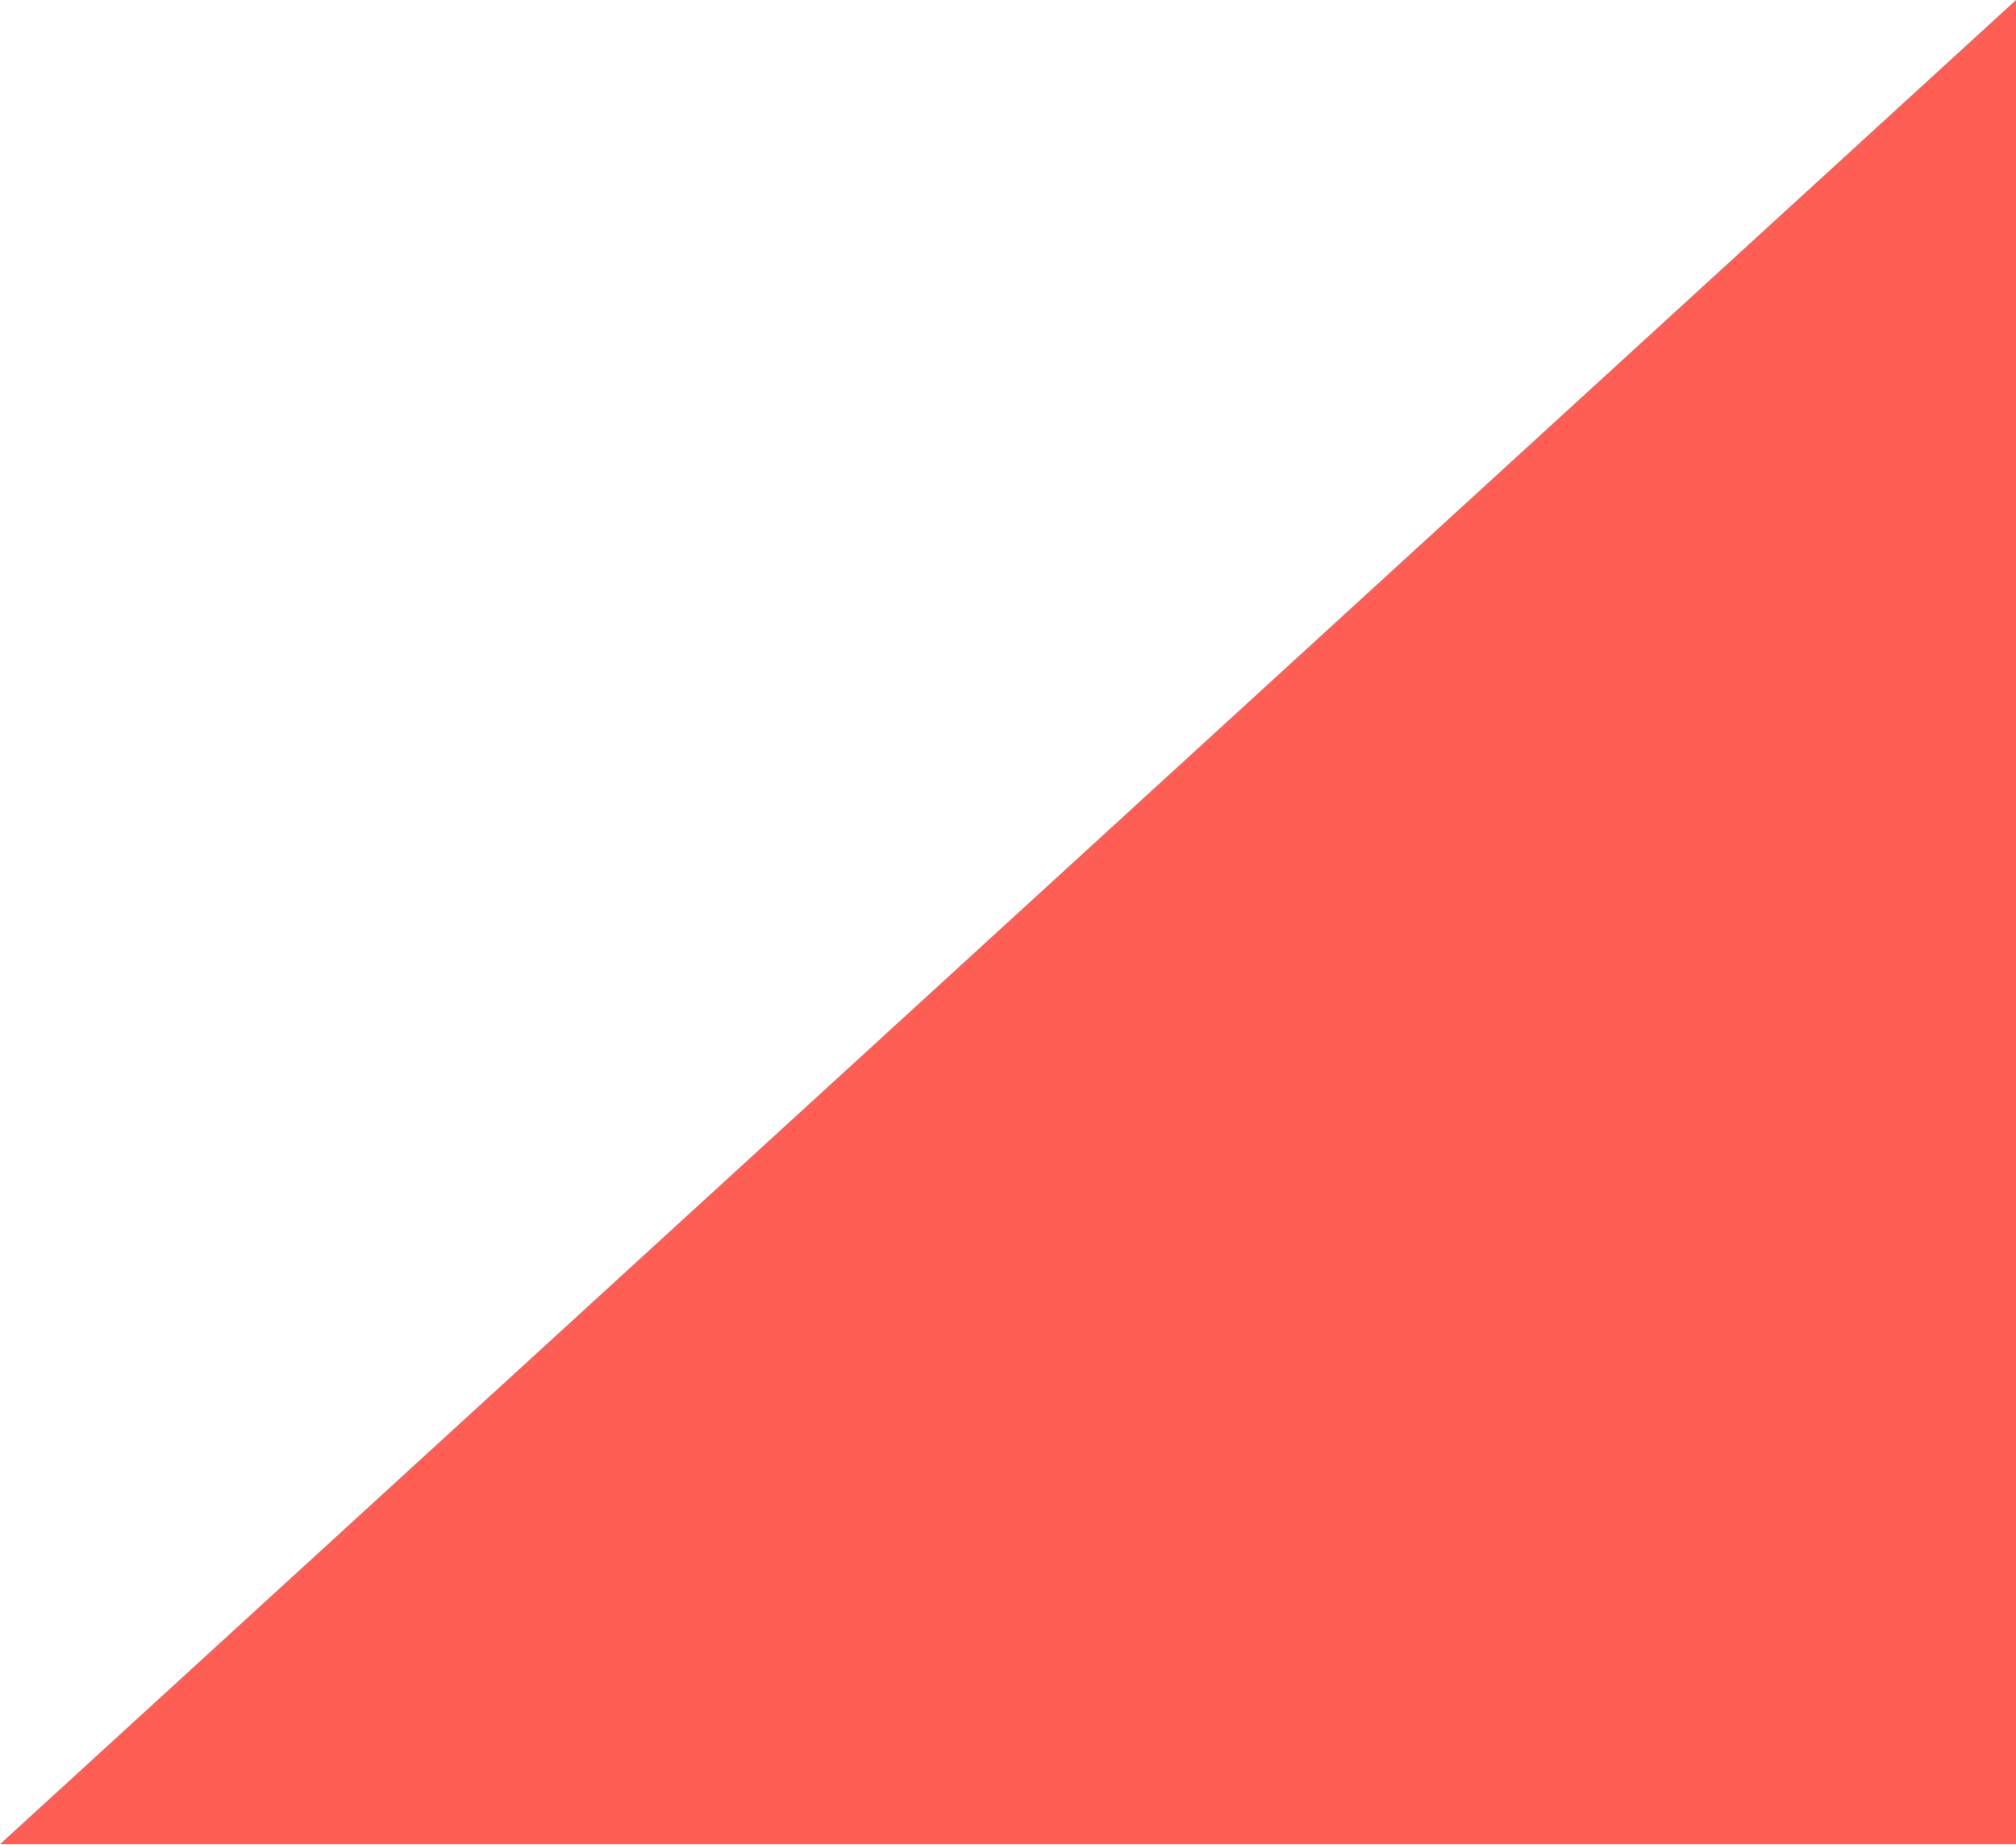
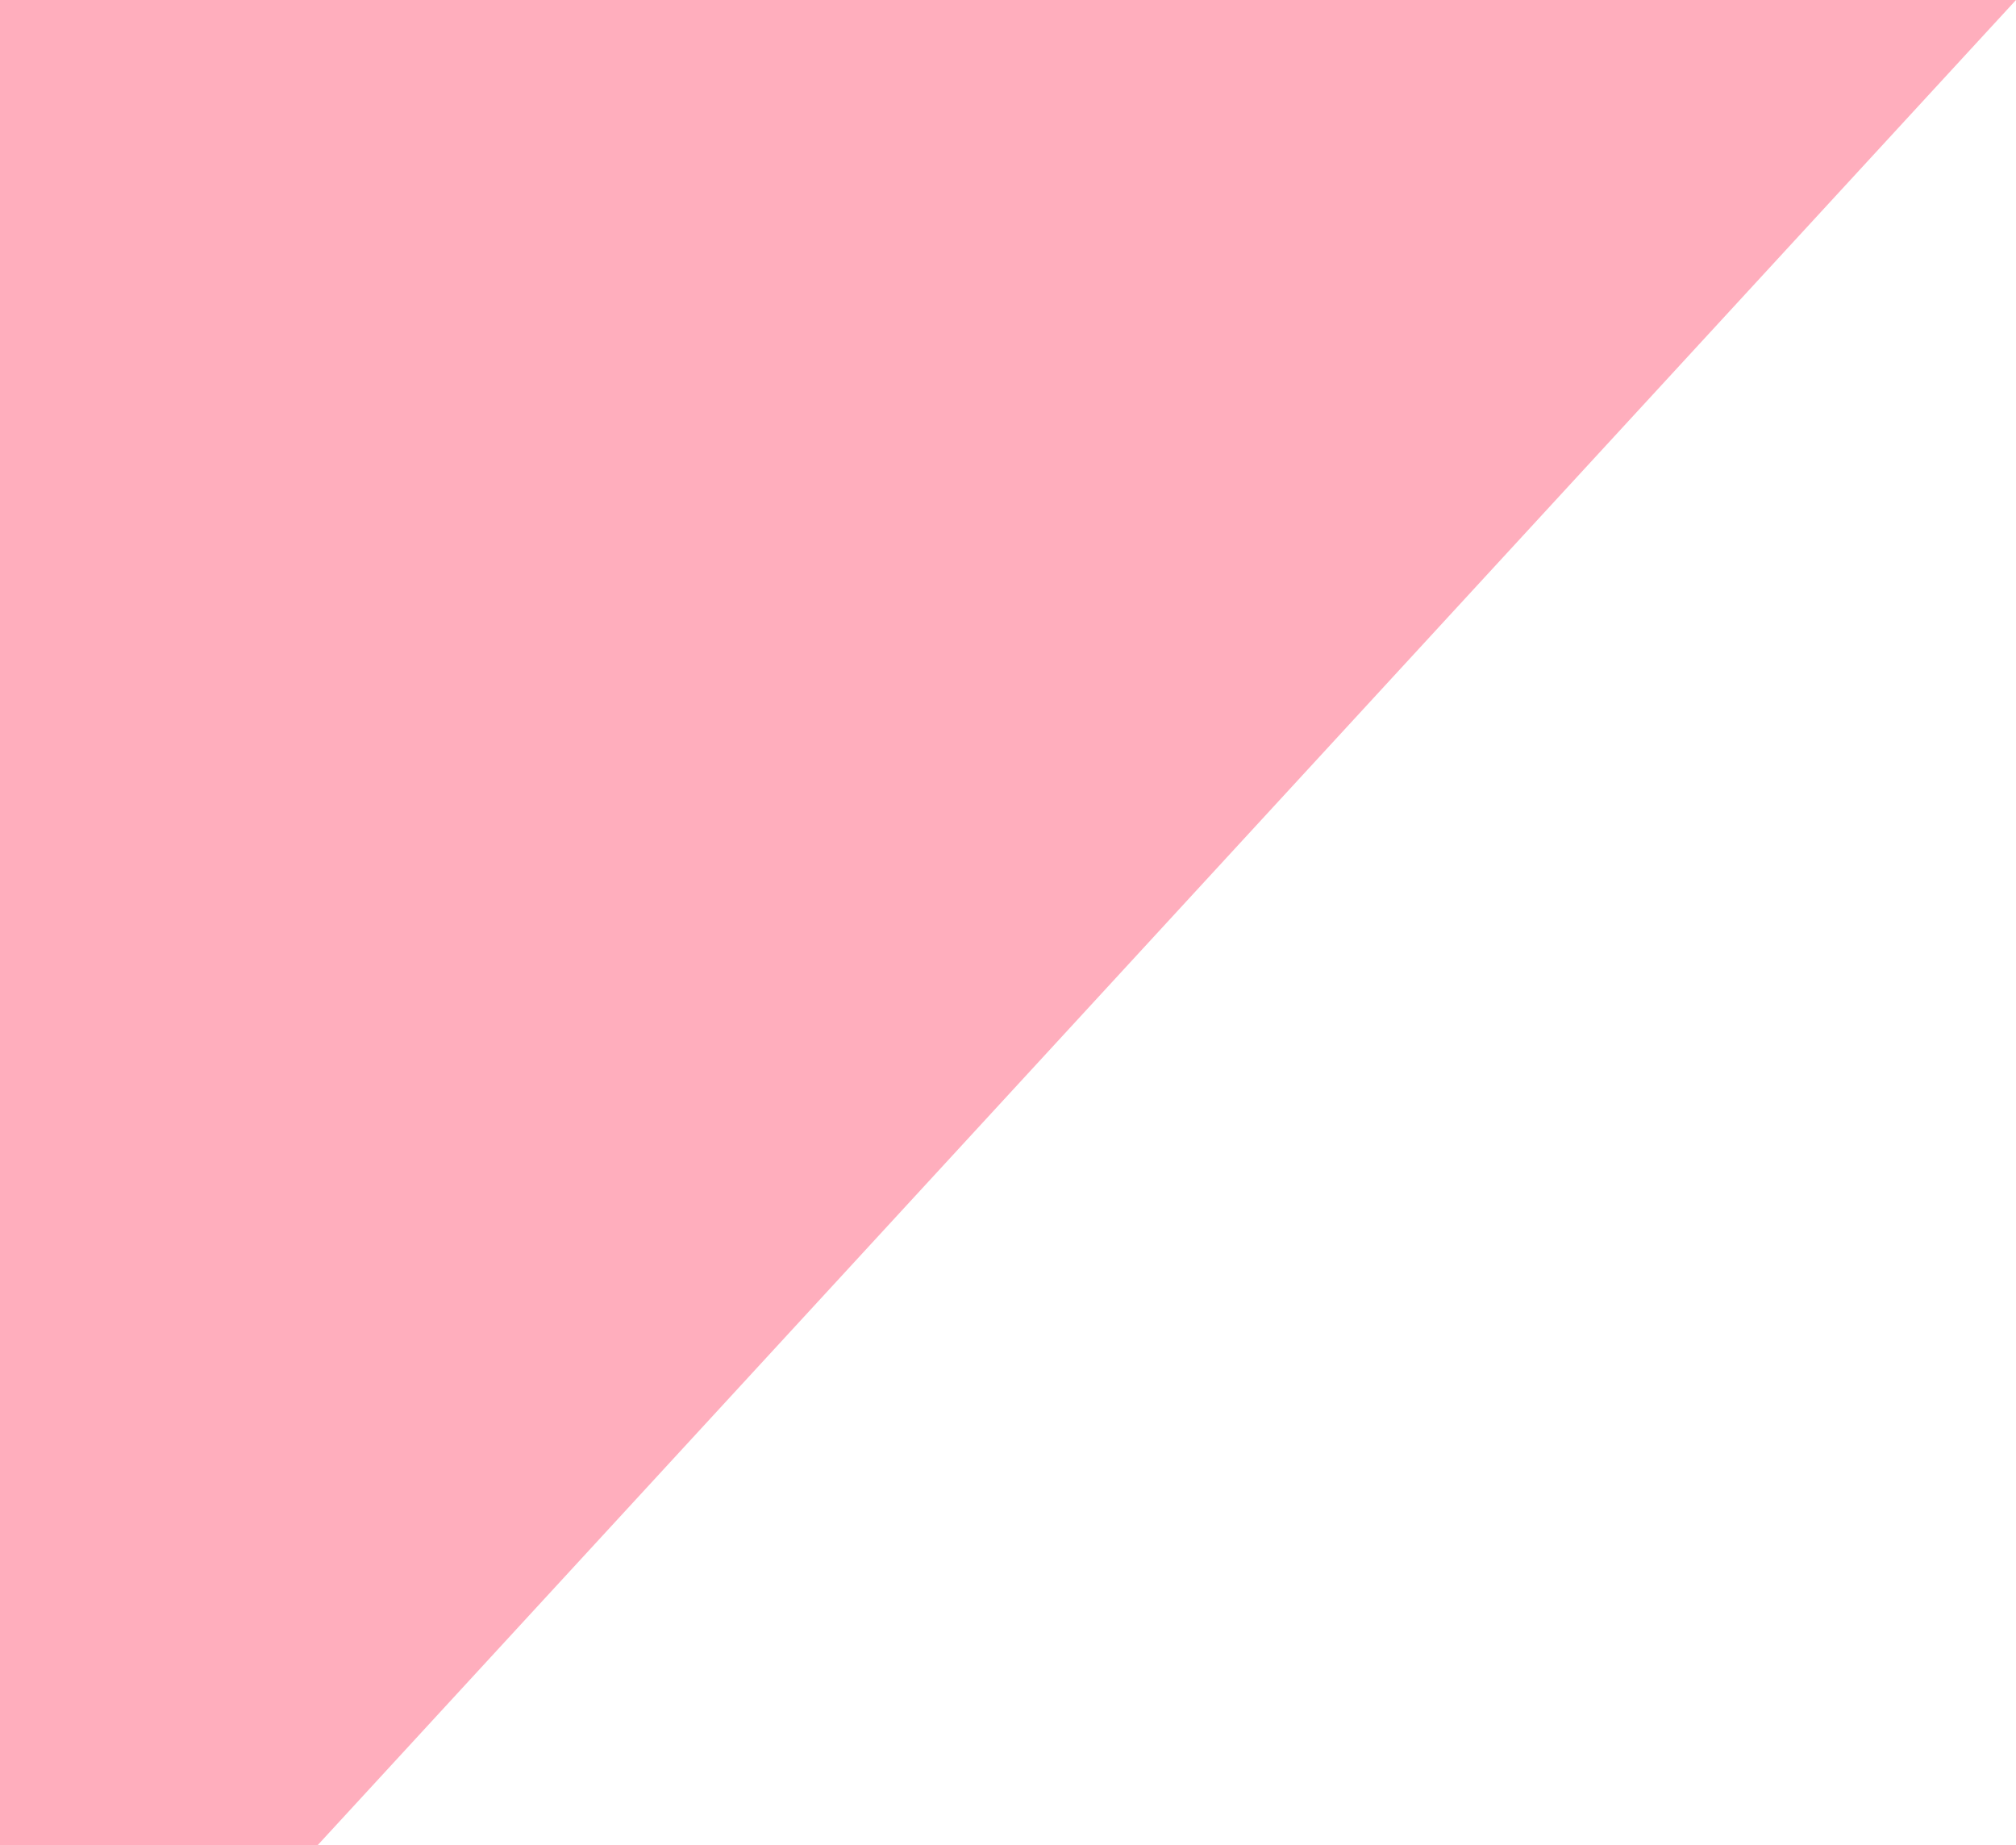
<svg xmlns="http://www.w3.org/2000/svg" version="1.1" id="Layer_1" x="0px" y="0px" viewBox="0 0 1559.9 1427" style="enable-background:new 0 0 1559.9 1427;" xml:space="preserve">
  <style type="text/css">
- 	.st0{fill:#FF5E54;}
+ 	.st0{fill:#FFAEBD;}
</style>
  <g id="Layer_2_00000096061172766915527070000017190751085984540576_">
</g>
  <g id="Layer_2_00000029008057289924901870000003303777381512782465_">
</g>
  <g id="Layer_2_00000103257841616467382820000013806723090080510613_">
</g>
-   <polygon class="st0" points="0,1427 1559.9,0 1559.9,1427 " />
+   <polygon class="st0" points="1559.9,0 0,1694.8 0,0 " />
</svg>
